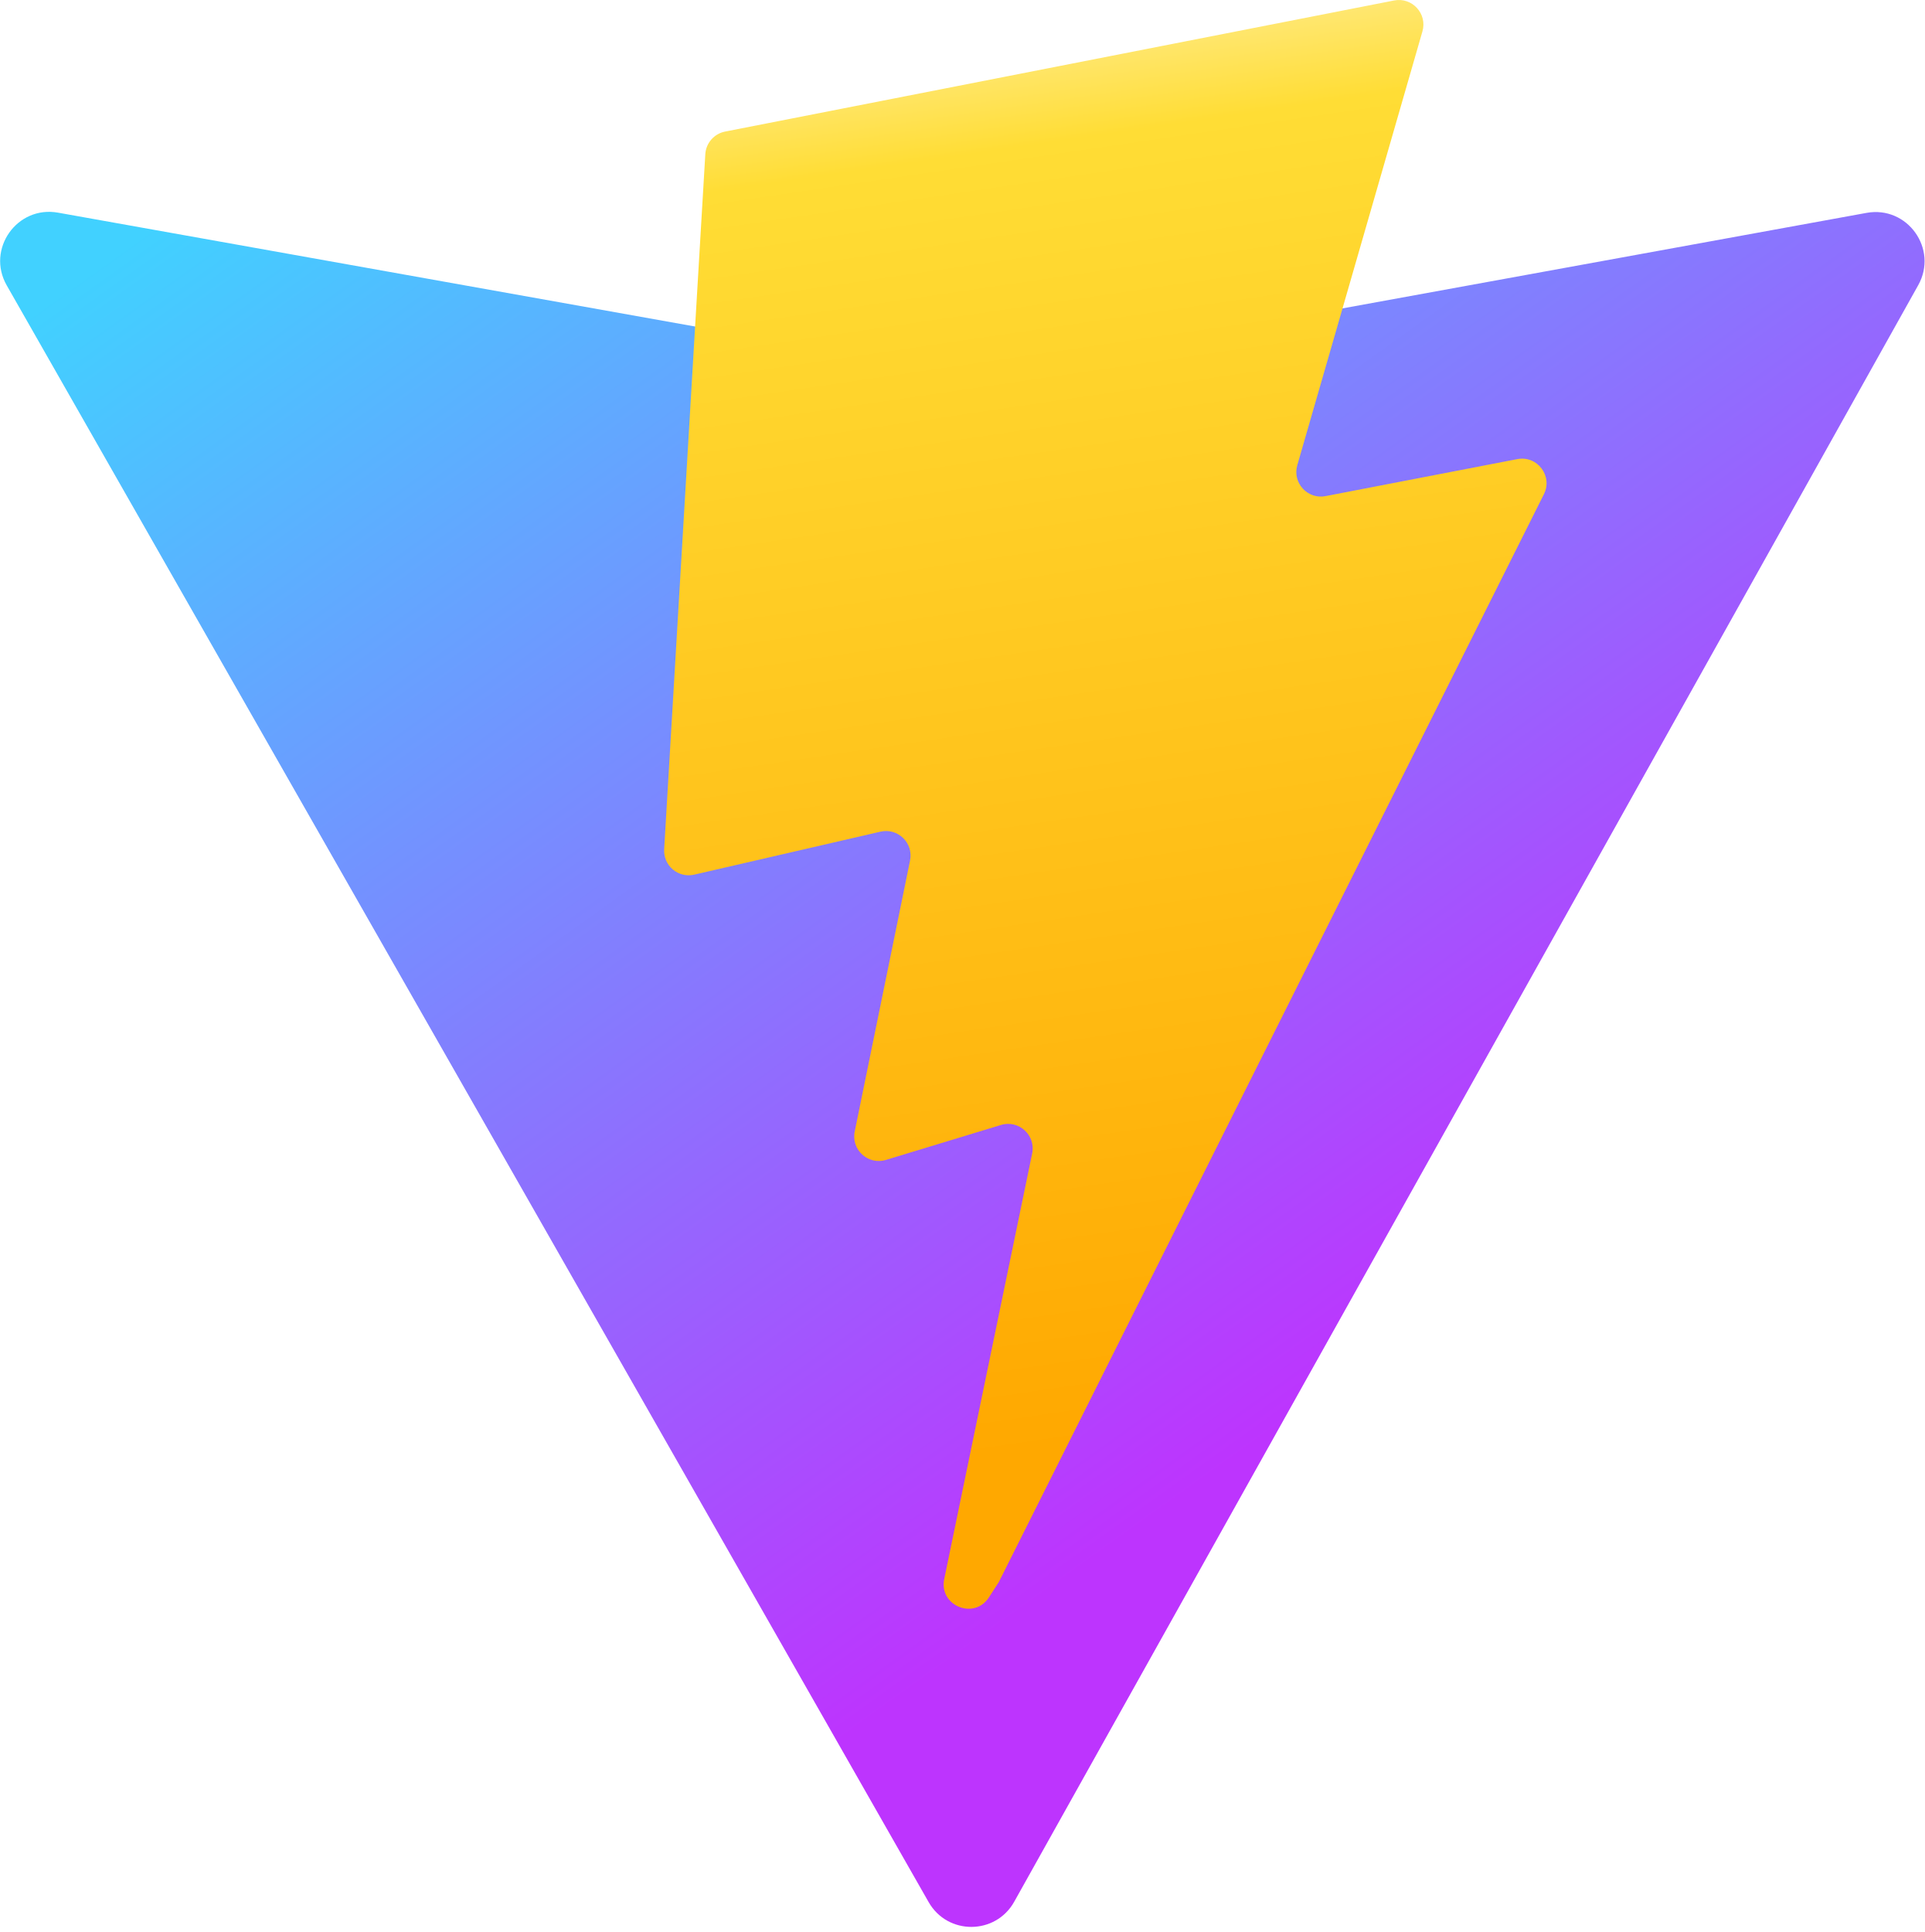
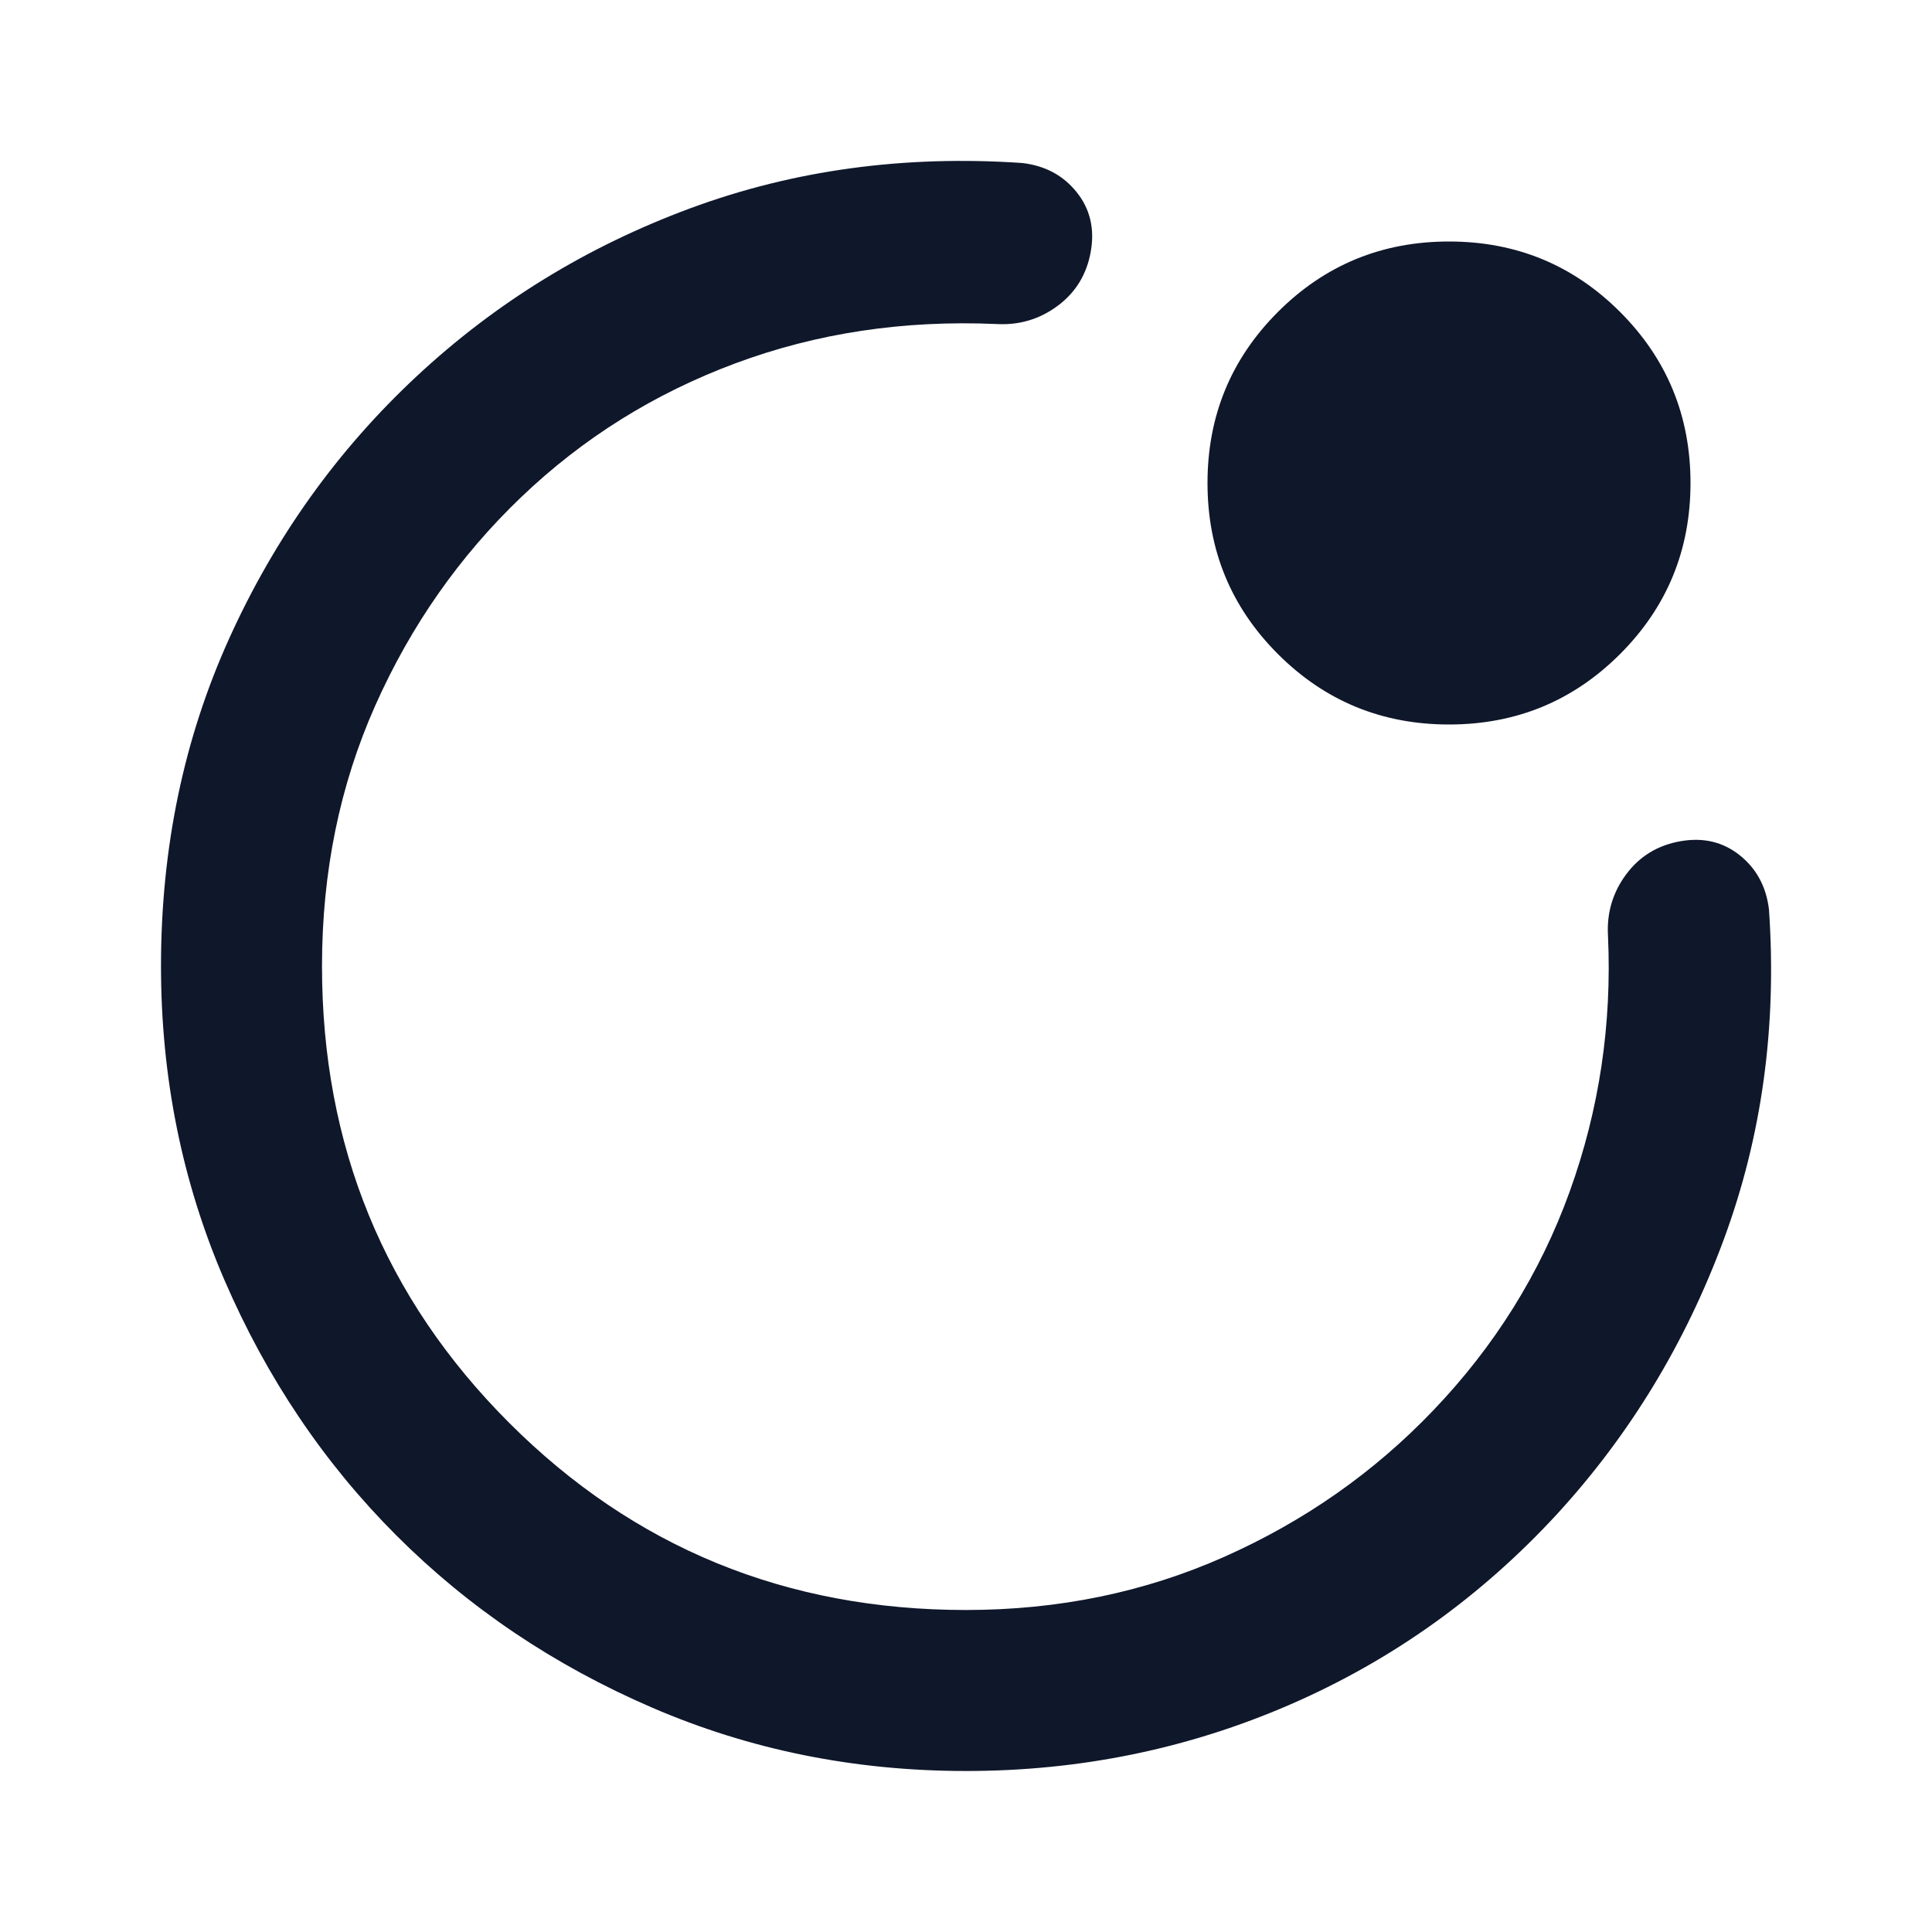
- <svg xmlns="http://www.w3.org/2000/svg" aria-hidden="true" role="img" class="iconify iconify--logos" width="31.88" height="32" preserveAspectRatio="xMidYMid meet" viewBox="0 0 256 257">
-   <defs>
-     <linearGradient id="IconifyId1813088fe1fbc01fb466" x1="-.828%" x2="57.636%" y1="7.652%" y2="78.411%">
-       <stop offset="0%" stop-color="#41D1FF" />
-       <stop offset="100%" stop-color="#BD34FE" />
-     </linearGradient>
-     <linearGradient id="IconifyId1813088fe1fbc01fb467" x1="43.376%" x2="50.316%" y1="2.242%" y2="89.03%">
-       <stop offset="0%" stop-color="#FFEA83" />
-       <stop offset="8.333%" stop-color="#FFDD35" />
-       <stop offset="100%" stop-color="#FFA800" />
-     </linearGradient>
-   </defs>
-   <path fill="url(#IconifyId1813088fe1fbc01fb466)" d="M255.153 37.938L134.897 252.976c-2.483 4.44-8.862 4.466-11.382.048L.875 37.958c-2.746-4.814 1.371-10.646 6.827-9.67l120.385 21.517a6.537 6.537 0 0 0 2.322-.004l117.867-21.483c5.438-.991 9.574 4.796 6.877 9.62Z" />
-   <path fill="url(#IconifyId1813088fe1fbc01fb467)" d="M185.432.063L96.44 17.501a3.268 3.268 0 0 0-2.634 3.014l-5.474 92.456a3.268 3.268 0 0 0 3.997 3.378l24.777-5.718c2.318-.535 4.413 1.507 3.936 3.838l-7.361 36.047c-.495 2.426 1.782 4.5 4.151 3.78l15.304-4.649c2.372-.72 4.652 1.36 4.15 3.788l-11.698 56.621c-.732 3.542 3.979 5.473 5.943 2.437l1.313-2.028l72.516-144.72c1.215-2.423-.88-5.186-3.54-4.672l-25.505 4.922c-2.396.462-4.435-1.77-3.759-4.114l16.646-57.705c.677-2.35-1.37-4.583-3.769-4.113Z" />
+ <svg xmlns="http://www.w3.org/2000/svg" height="24px" viewBox="0 -960 960 960" width="24px" fill="#0f172a">
+   <path d="M480-480Zm-400 0q0-88 34-163t93-130q59-55 136-83.5T508-879q17 2 27 14.5t7 29.5q-3 17-16.5 27t-30.5 9q-69-3-129.5 19.5T259-713q-46 44-72.5 103.5T160-480q0 134 93 227t227 93q69 0 128.5-26.5T712-259q46-48 68-109t19-127q-1-17 9-30.5t27-16.5q17-3 29.5 7t14.5 27q6 87-22.5 164T774-208q-57 62-133 95T480-80q-83 0-156-31.5T197-197q-54-54-85.5-127T80-480Zm640-120q-50 0-85-35t-35-85q0-50 35-85t85-35q50 0 85 35t35 85q0 50-35 85t-85 35Z" />
</svg>
